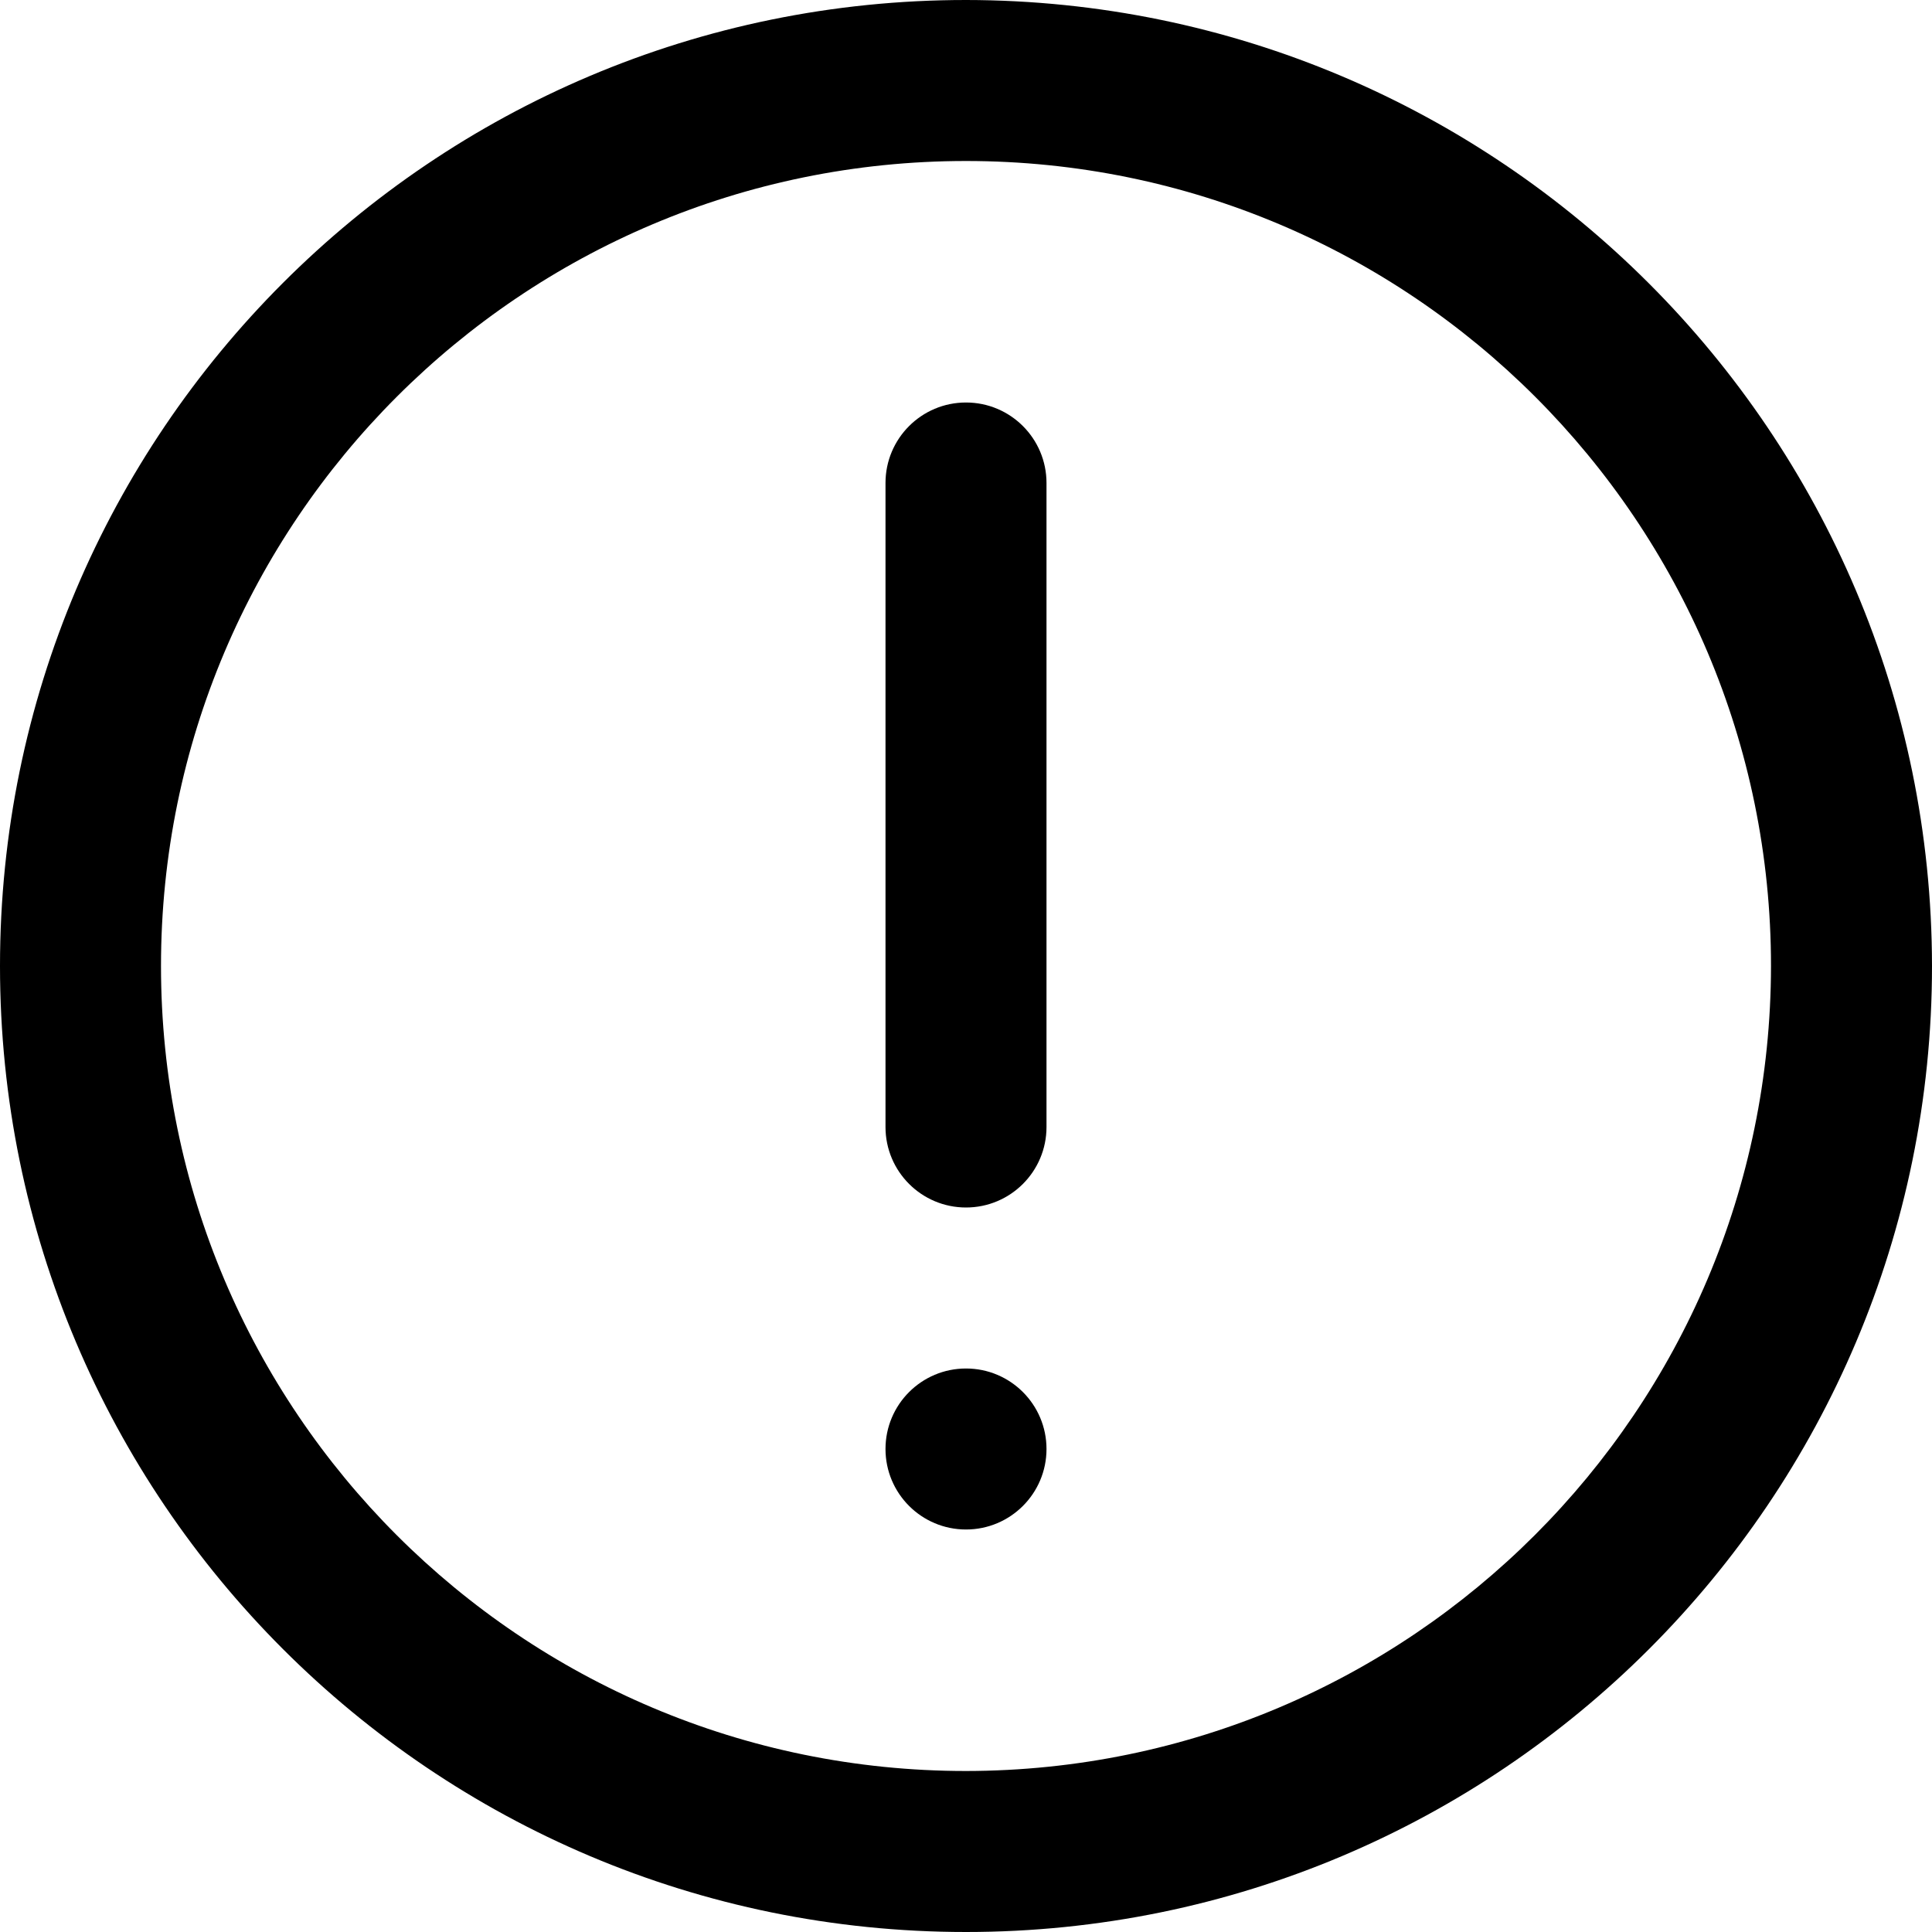
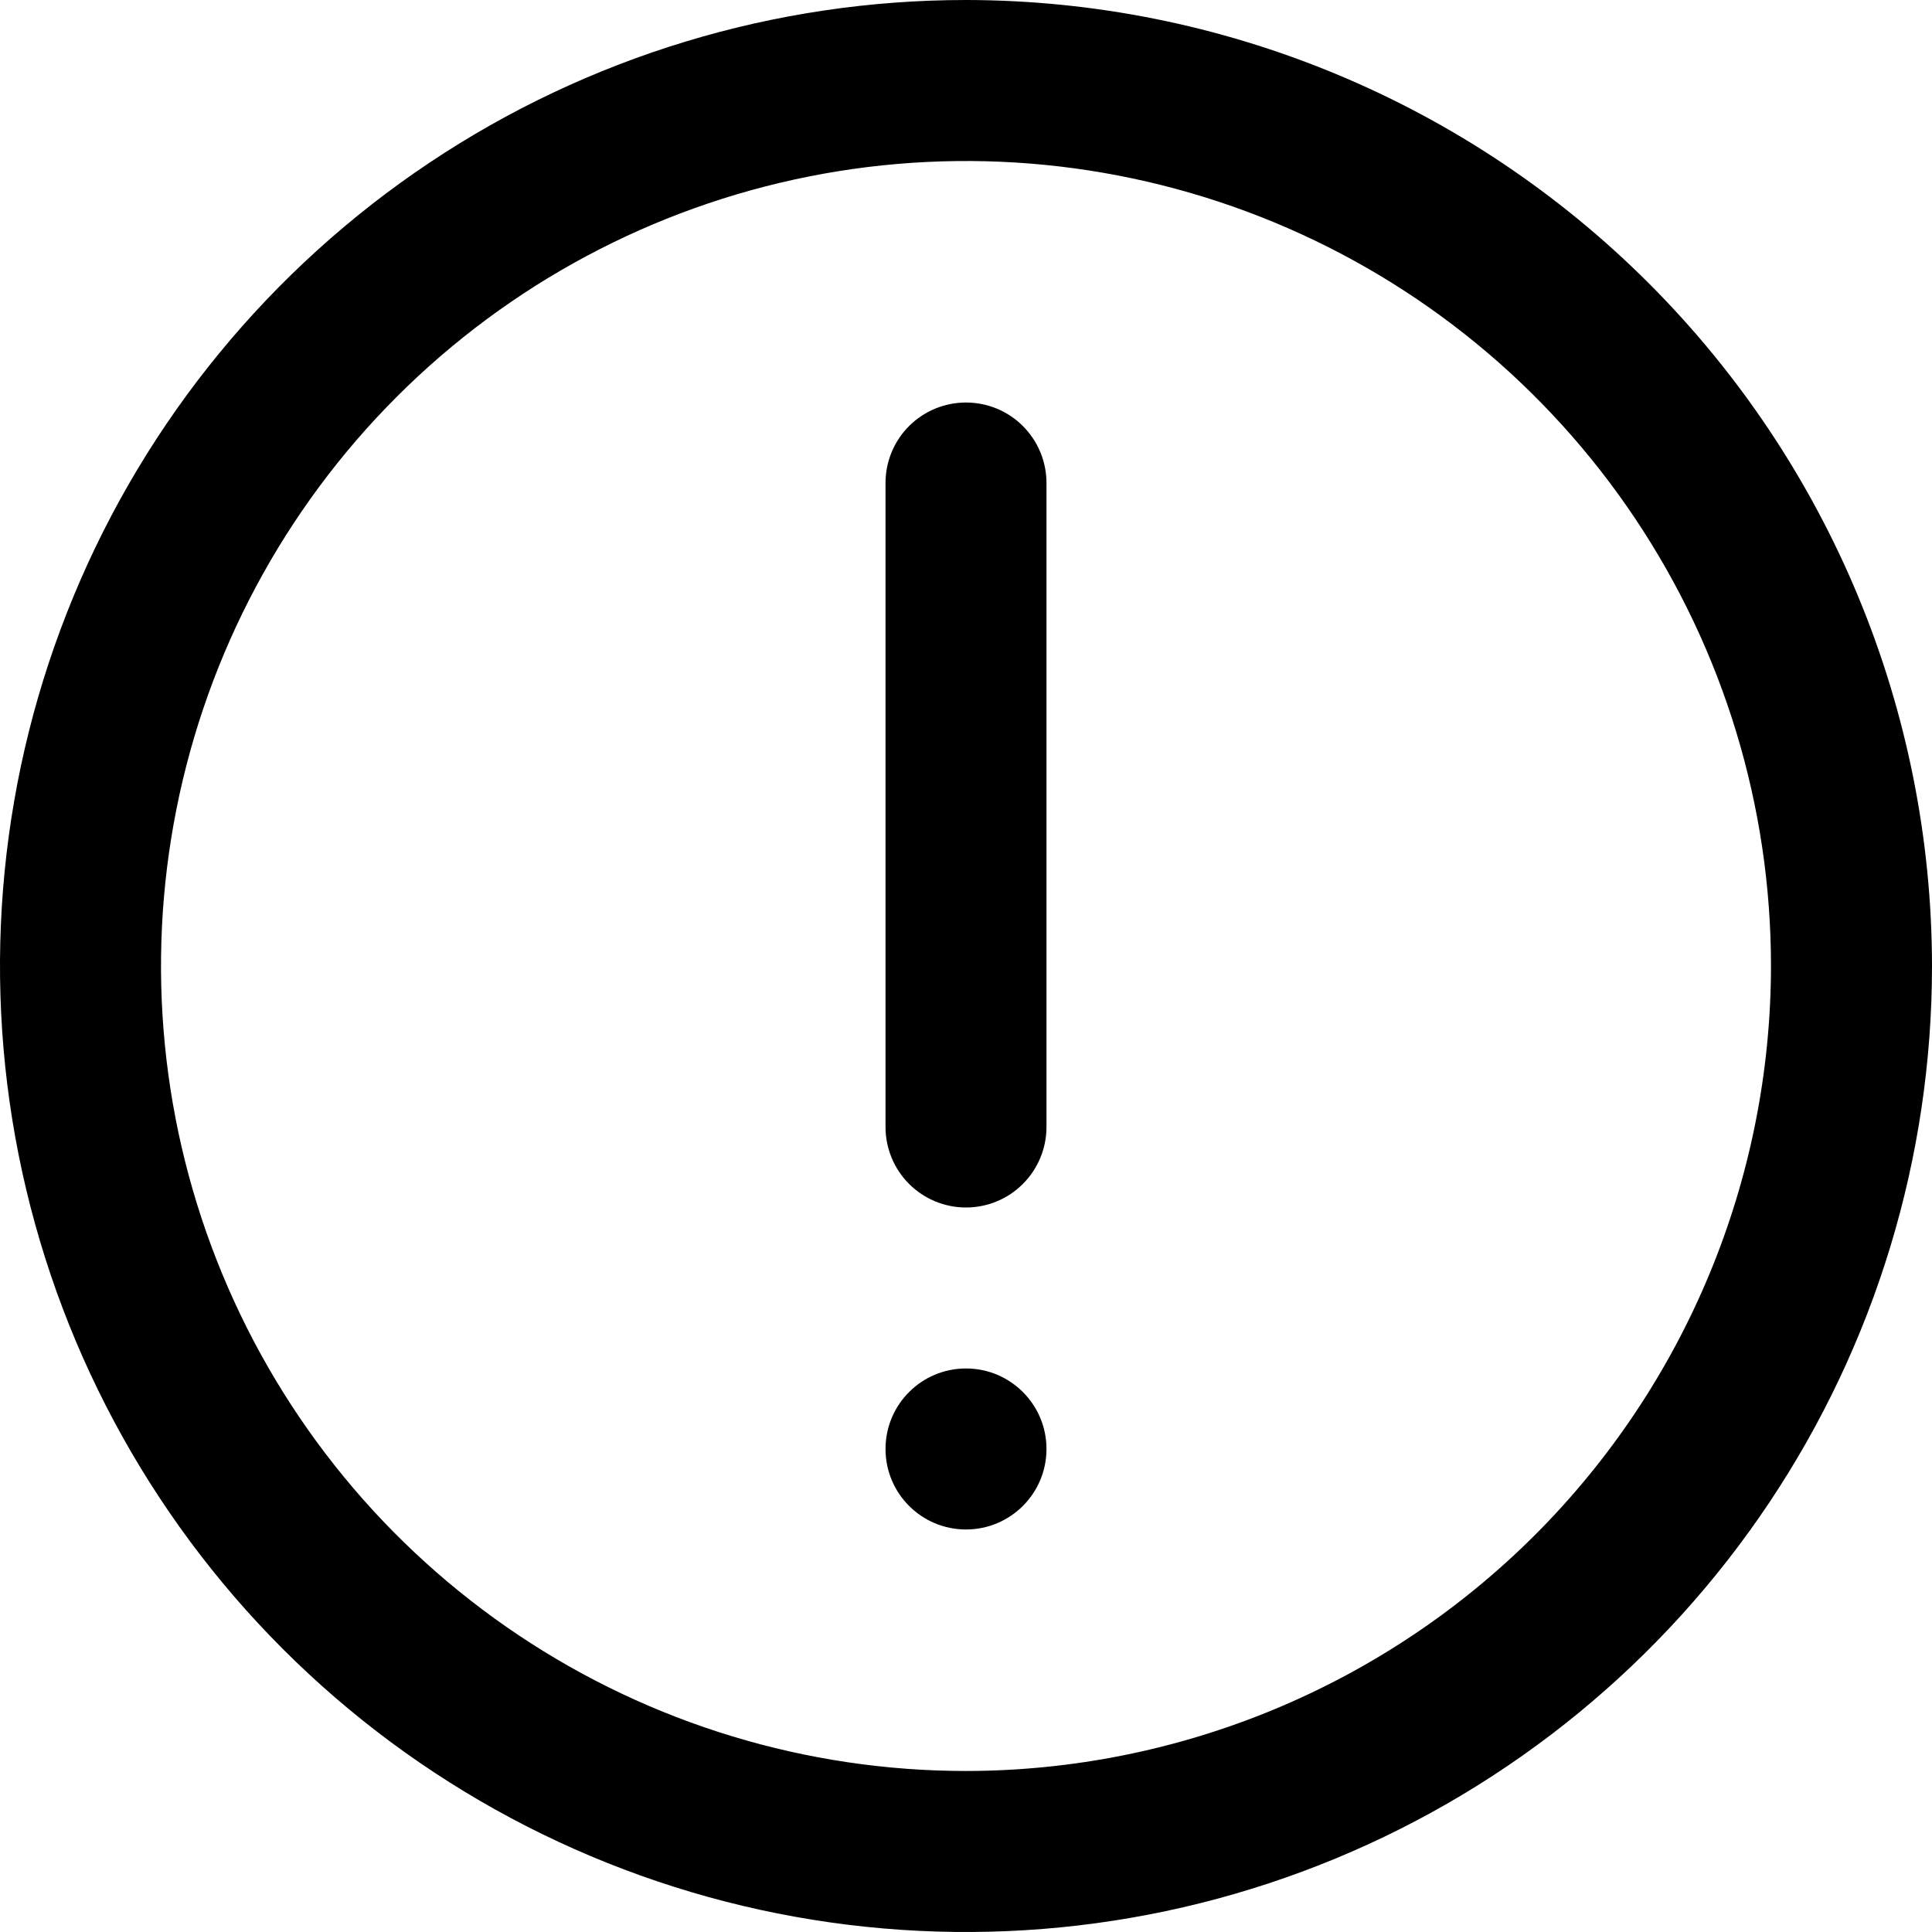
- <svg xmlns="http://www.w3.org/2000/svg" id="Outline" viewBox="0 0 24 24" width="512" height="512">
-   <path d="M12,0A12,12,0,1,0,24,12,12.013,12.013,0,0,0,12,0Zm0,22A10,10,0,1,1,22,12,10.011,10.011,0,0,1,12,22Z" />
-   <path d="M12,5a1,1,0,0,0-1,1v8a1,1,0,0,0,2,0V6A1,1,0,0,0,12,5Z" />
-   <rect x="11" y="17" width="2" height="2" rx="1" />
+ <svg xmlns="http://www.w3.org/2000/svg" width="38" height="38" viewBox="0 0 38 38" fill="none">
+   <path d="M19 0C15.242 0 11.569 1.114 8.444 3.202C5.32 5.29 2.884 8.257 1.446 11.729C0.008 15.201 -0.368 19.021 0.365 22.707C1.098 26.392 2.908 29.778 5.565 32.435C8.222 35.092 11.608 36.902 15.293 37.635C18.979 38.368 22.799 37.992 26.271 36.554C29.743 35.116 32.71 32.68 34.798 29.556C36.886 26.431 38 22.758 38 19C37.995 13.963 35.991 9.133 32.429 5.571C28.867 2.009 24.037 0.005 19 0ZM19 34.833C15.868 34.833 12.807 33.905 10.204 32.165C7.6 30.425 5.57 27.952 4.372 25.059C3.174 22.166 2.86 18.982 3.471 15.911C4.082 12.84 5.59 10.018 7.804 7.804C10.018 5.59 12.84 4.082 15.911 3.471C18.982 2.86 22.166 3.174 25.059 4.372C27.952 5.57 30.425 7.6 32.165 10.204C33.905 12.807 34.833 15.868 34.833 19C34.829 23.198 33.159 27.222 30.191 30.191C27.222 33.159 23.198 34.829 19 34.833Z" fill="black" />
+   <path d="M19 7.917C18.58 7.917 18.177 8.083 17.88 8.38C17.583 8.677 17.417 9.08 17.417 9.5V22.166C17.417 22.586 17.583 22.989 17.88 23.286C18.177 23.583 18.58 23.75 19 23.75C19.42 23.75 19.823 23.583 20.119 23.286C20.416 22.989 20.583 22.586 20.583 22.166V9.5C20.583 9.08 20.416 8.677 20.119 8.38C19.823 8.083 19.42 7.917 19 7.917Z" fill="black" />
+   <path d="M20.583 28.5C20.583 27.625 19.874 26.916 19 26.916C18.125 26.916 17.417 27.625 17.417 28.5C17.417 29.374 18.125 30.083 19 30.083C19.874 30.083 20.583 29.374 20.583 28.5Z" fill="black" />
</svg>
